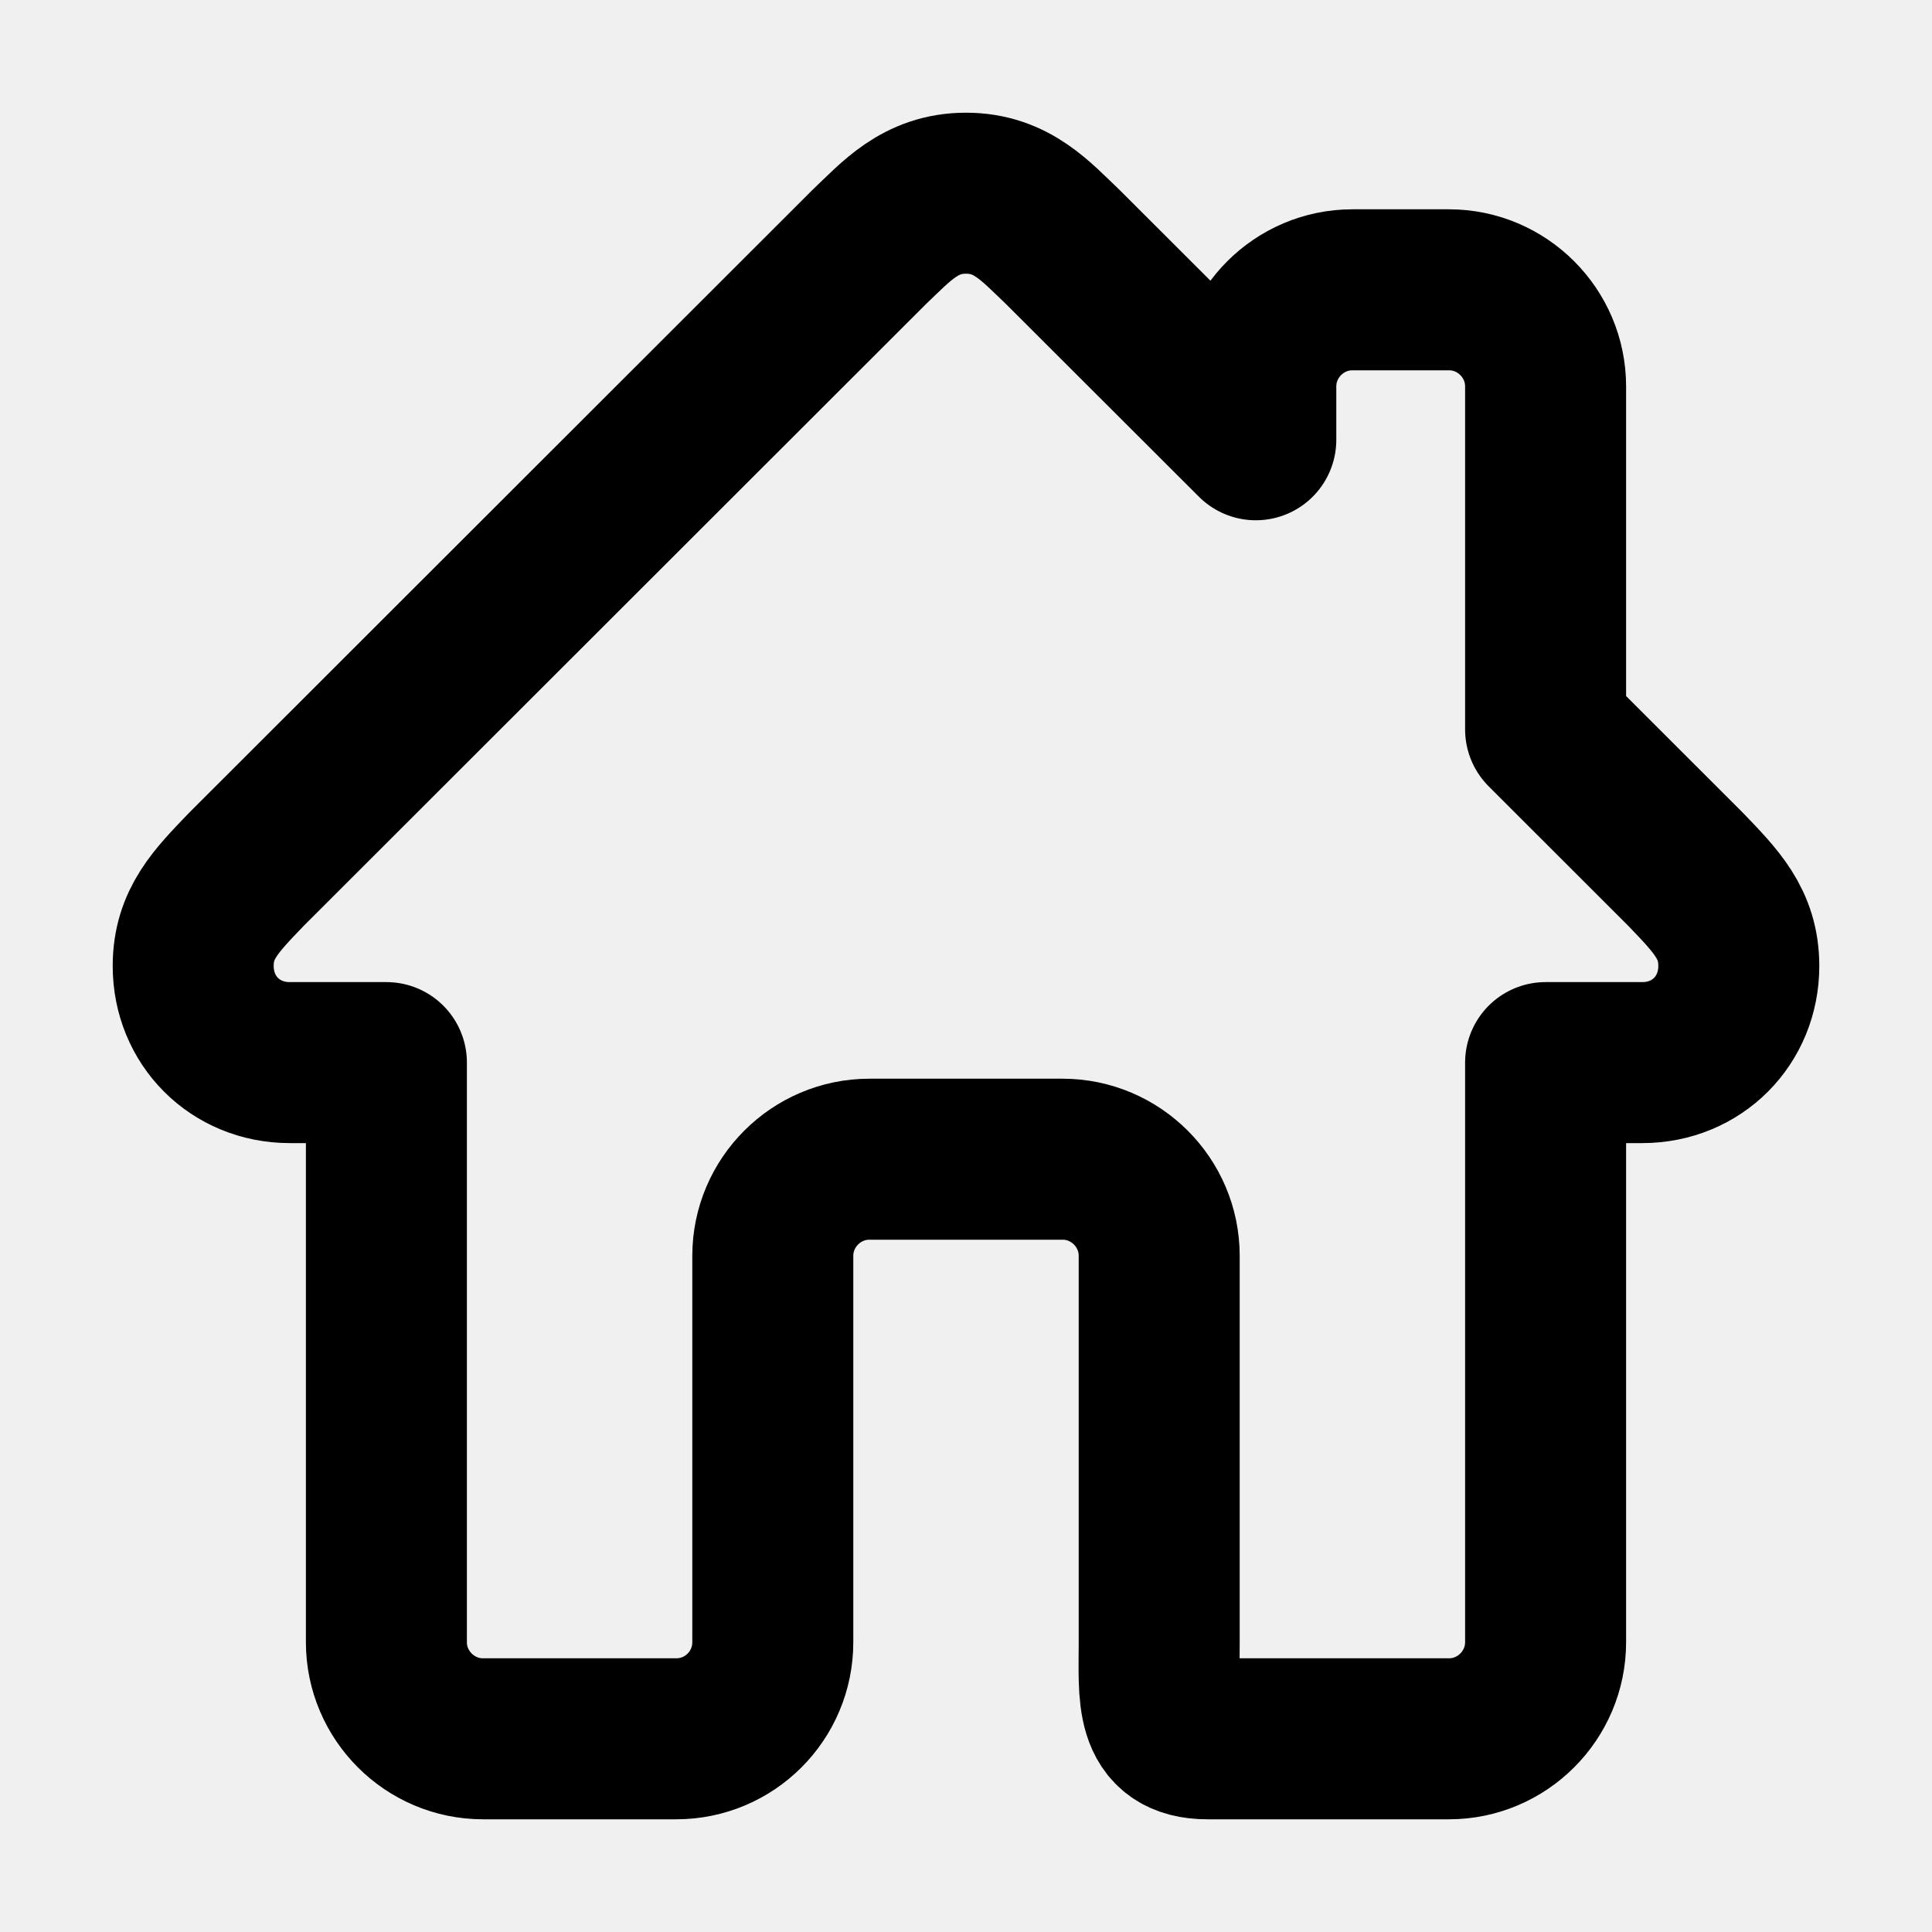
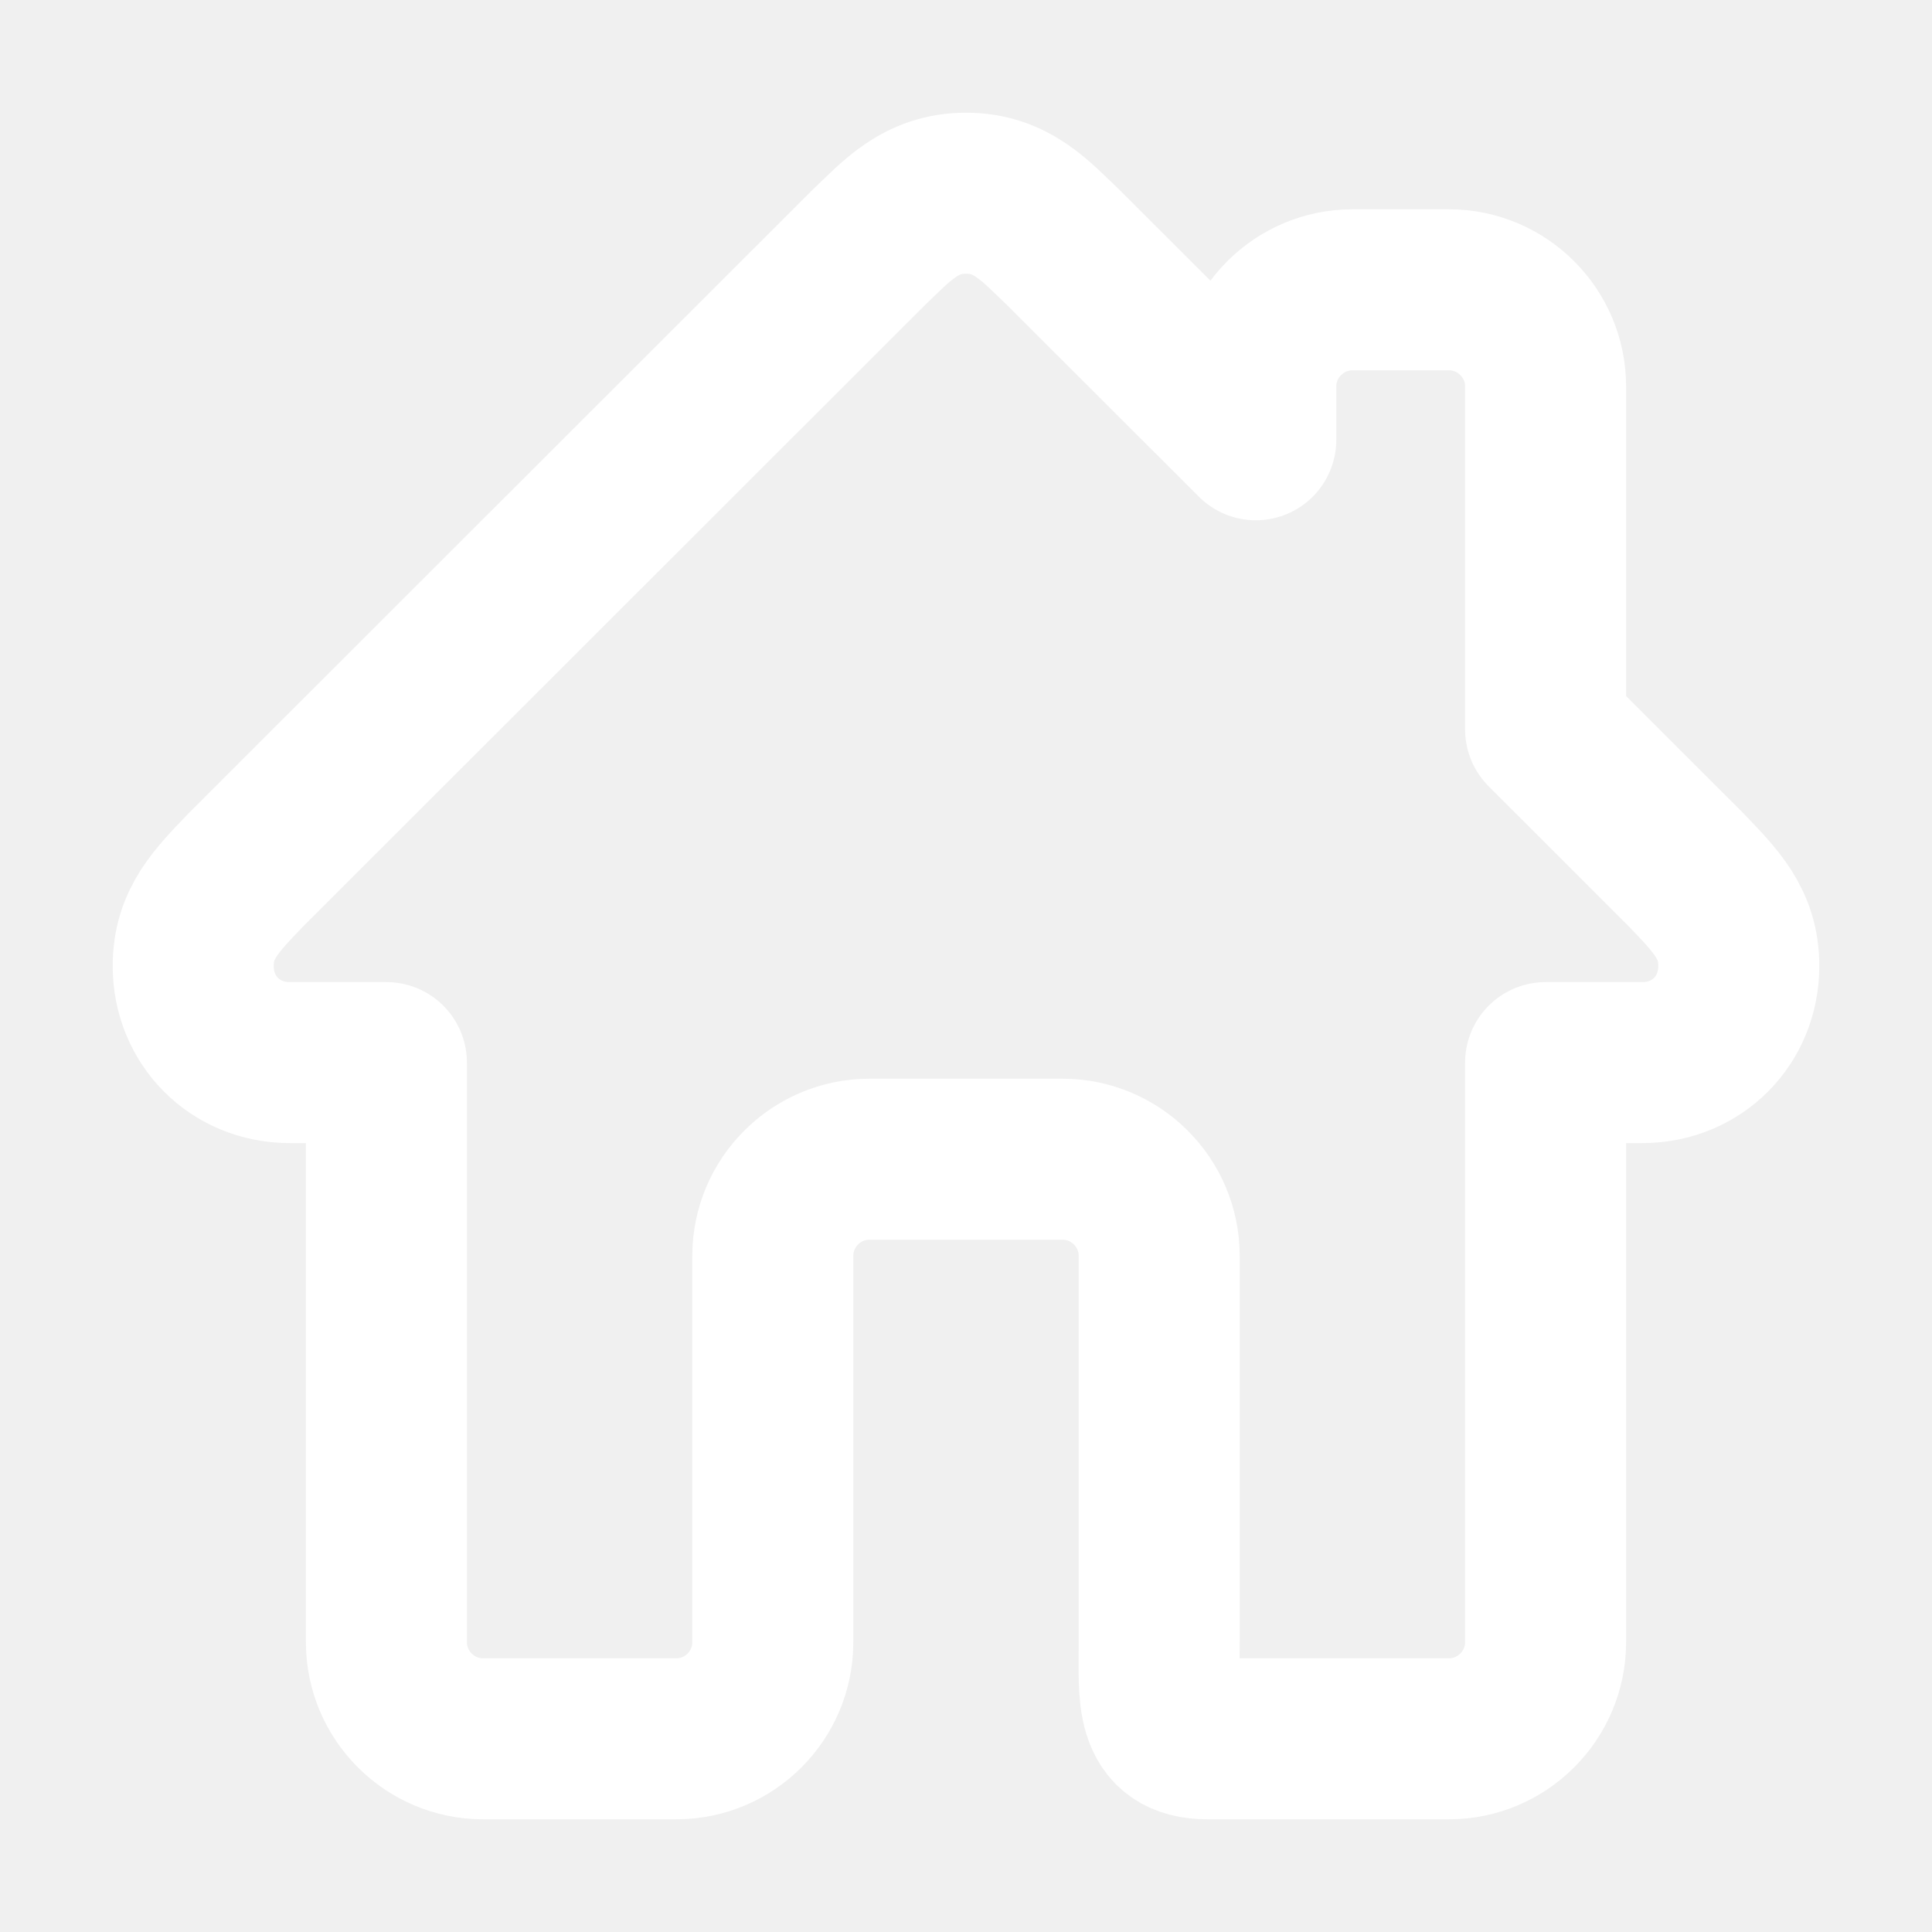
<svg xmlns="http://www.w3.org/2000/svg" width="24" height="24" viewBox="0 0 24 24" fill="none">
-   <path d="M20.94 10.8L19.2 9.061V4.8C19.2 4.14 18.66 3.6 18 3.6H16.8C16.14 3.6 15.6 4.14 15.6 4.8V5.463L13.2 3.066C12.872 2.756 12.572 2.4 12 2.4C11.428 2.4 11.128 2.756 10.8 3.066L3.06 10.8C2.686 11.19 2.4 11.474 2.4 12C2.4 12.675 2.918 13.2 3.6 13.2H4.8V20.4C4.8 21.06 5.34 21.6 6 21.6H8.4C9.063 21.6 9.6 21.063 9.6 20.4V15.6C9.6 14.94 10.14 14.4 10.8 14.4H13.2C13.86 14.4 14.4 14.94 14.4 15.6V20.4C14.4 21.063 14.337 21.6 15 21.6H18C18.66 21.6 19.2 21.06 19.2 20.4V13.2H20.4C21.082 13.2 21.6 12.675 21.6 12C21.6 11.474 21.314 11.19 20.94 10.8Z" stroke="#000" stroke-width="2" stroke-linejoin="round" />
+   <path d="M20.94 10.8L19.2 9.061V4.8C19.2 4.14 18.66 3.6 18 3.6H16.8C16.14 3.6 15.6 4.14 15.6 4.8V5.463L13.2 3.066C12.872 2.756 12.572 2.4 12 2.4C11.428 2.4 11.128 2.756 10.8 3.066L3.06 10.8C2.686 11.19 2.4 11.474 2.4 12C2.4 12.675 2.918 13.2 3.6 13.2H4.8V20.4C4.8 21.06 5.34 21.6 6 21.6H8.4C9.063 21.6 9.6 21.063 9.6 20.4V15.6C9.6 14.94 10.14 14.4 10.8 14.4H13.2C13.86 14.4 14.4 14.94 14.4 15.6V20.4C14.4 21.063 14.337 21.6 15 21.6H18C18.66 21.6 19.2 21.06 19.2 20.4V13.2H20.4C21.082 13.2 21.6 12.675 21.6 12C21.6 11.474 21.314 11.19 20.94 10.8Z" stroke="#fff" stroke-width="2" stroke-linejoin="round" />
</svg>
